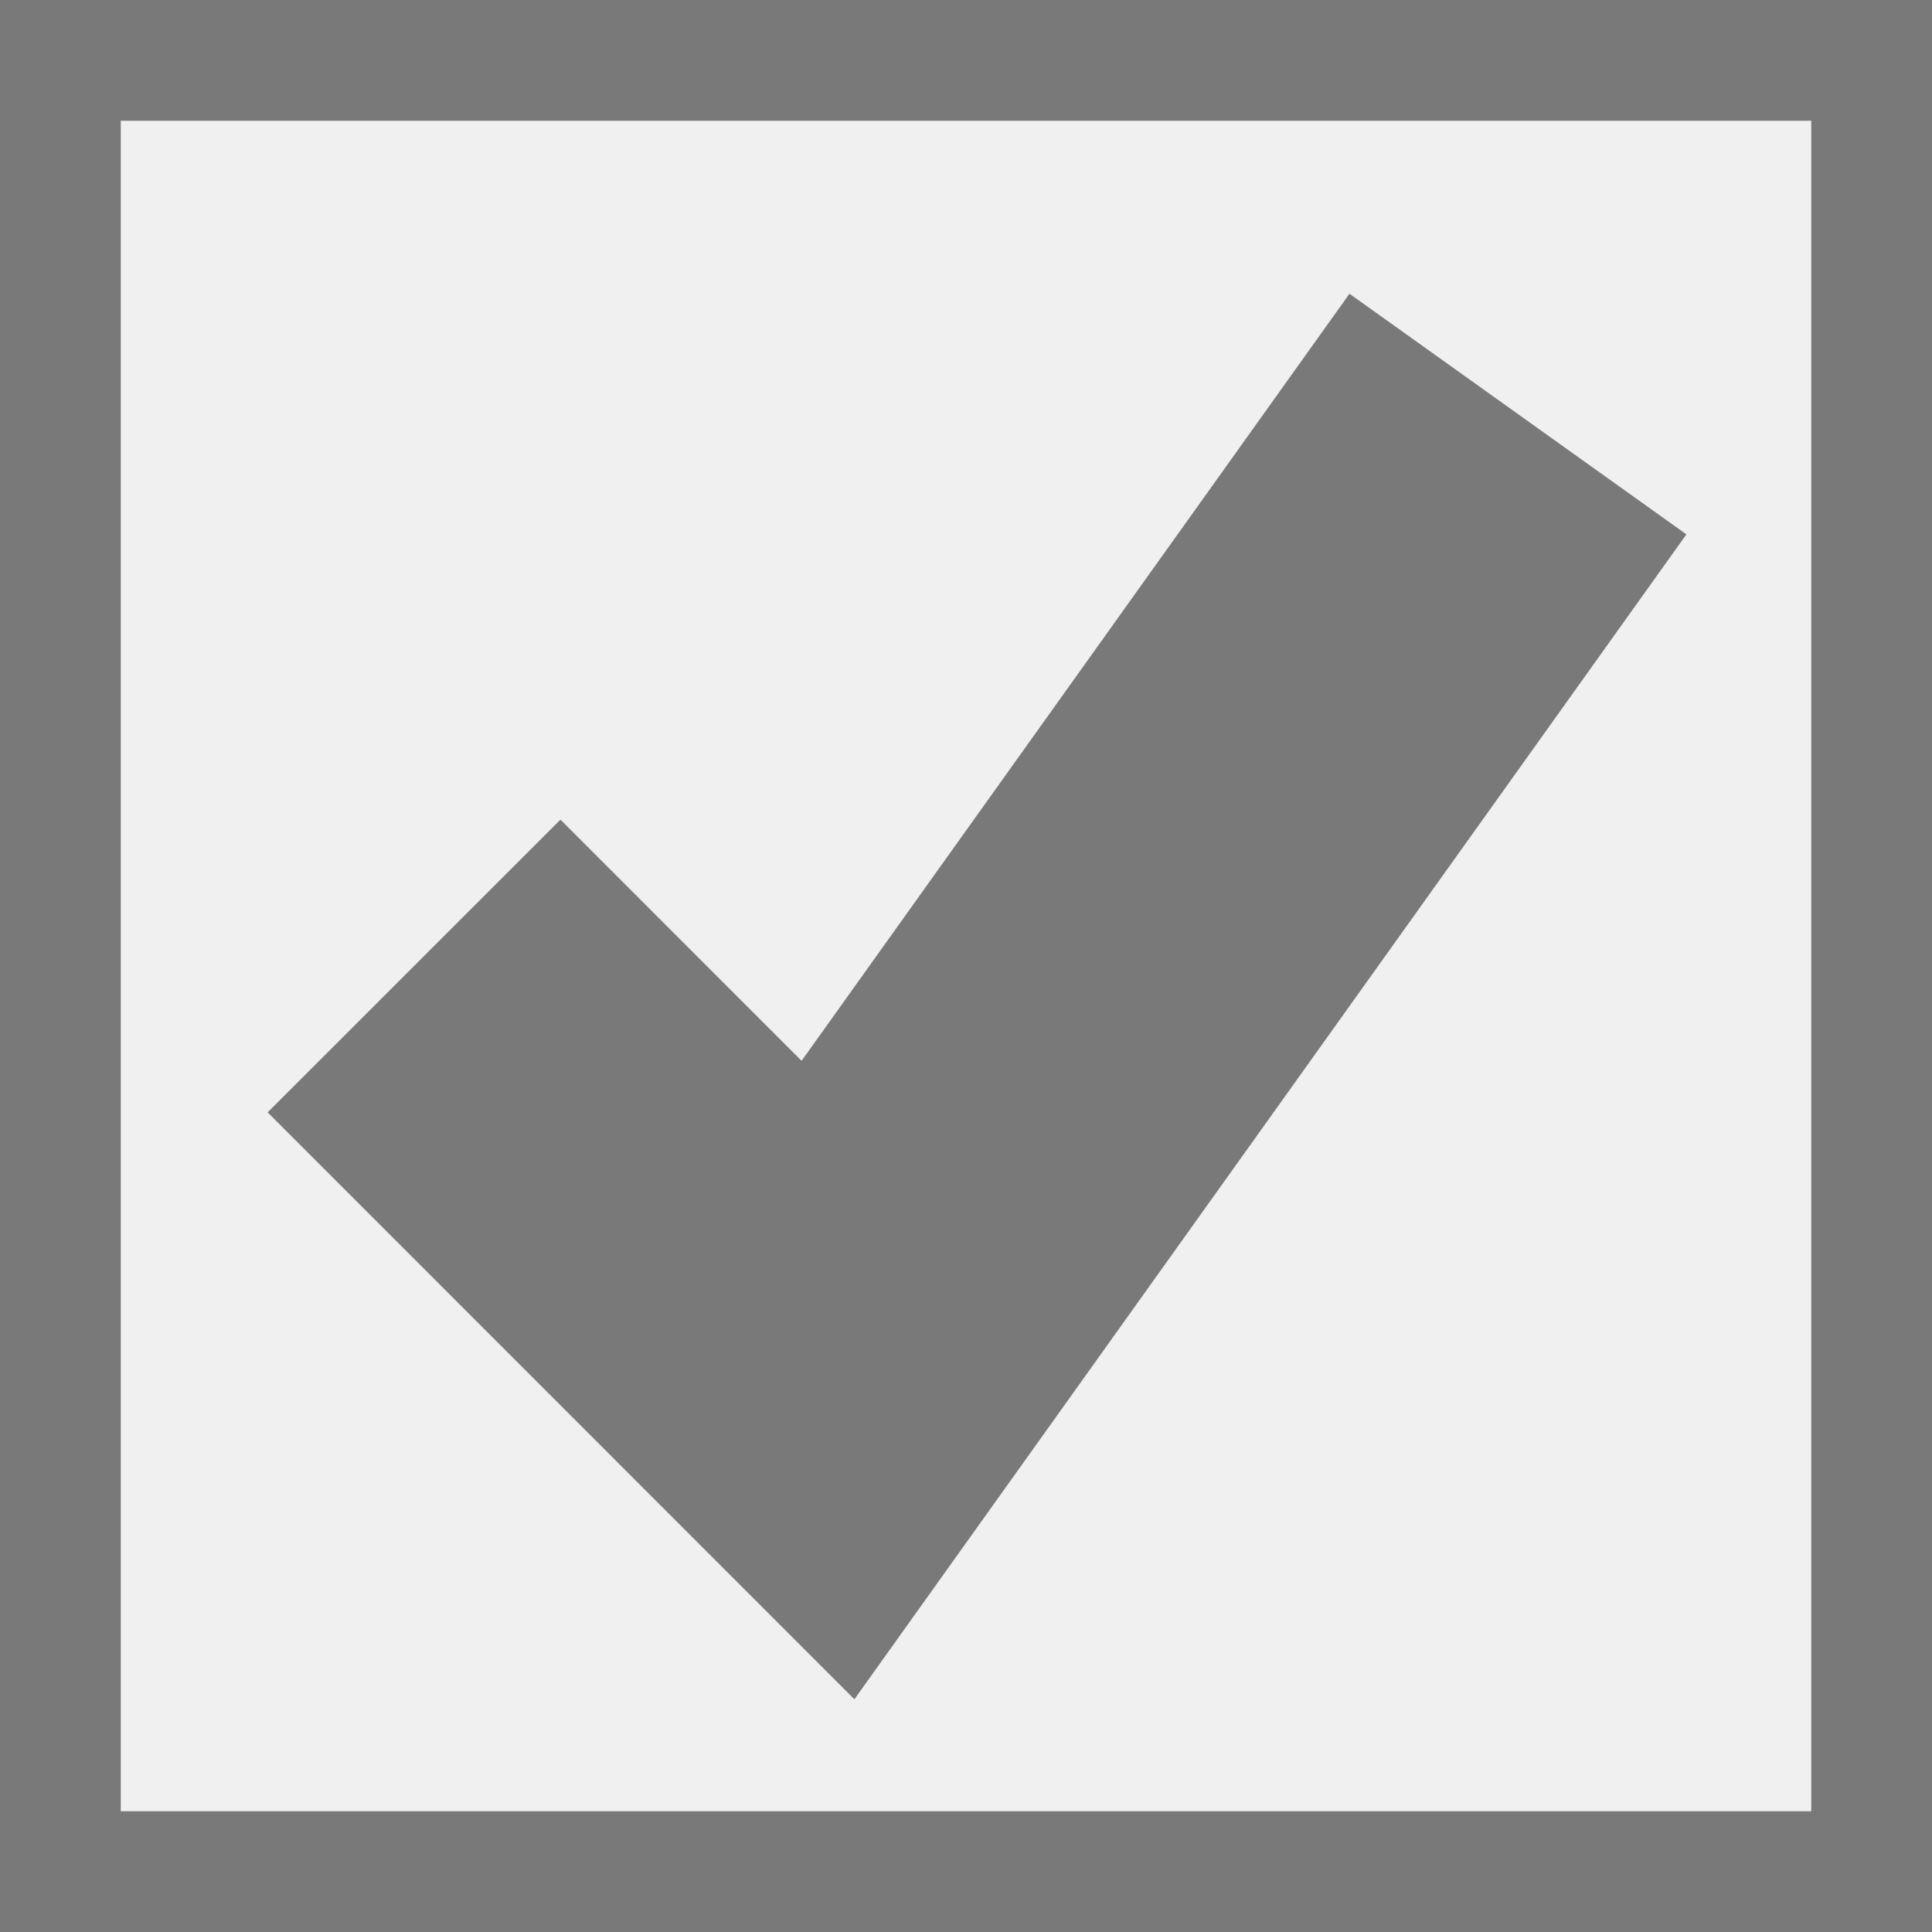
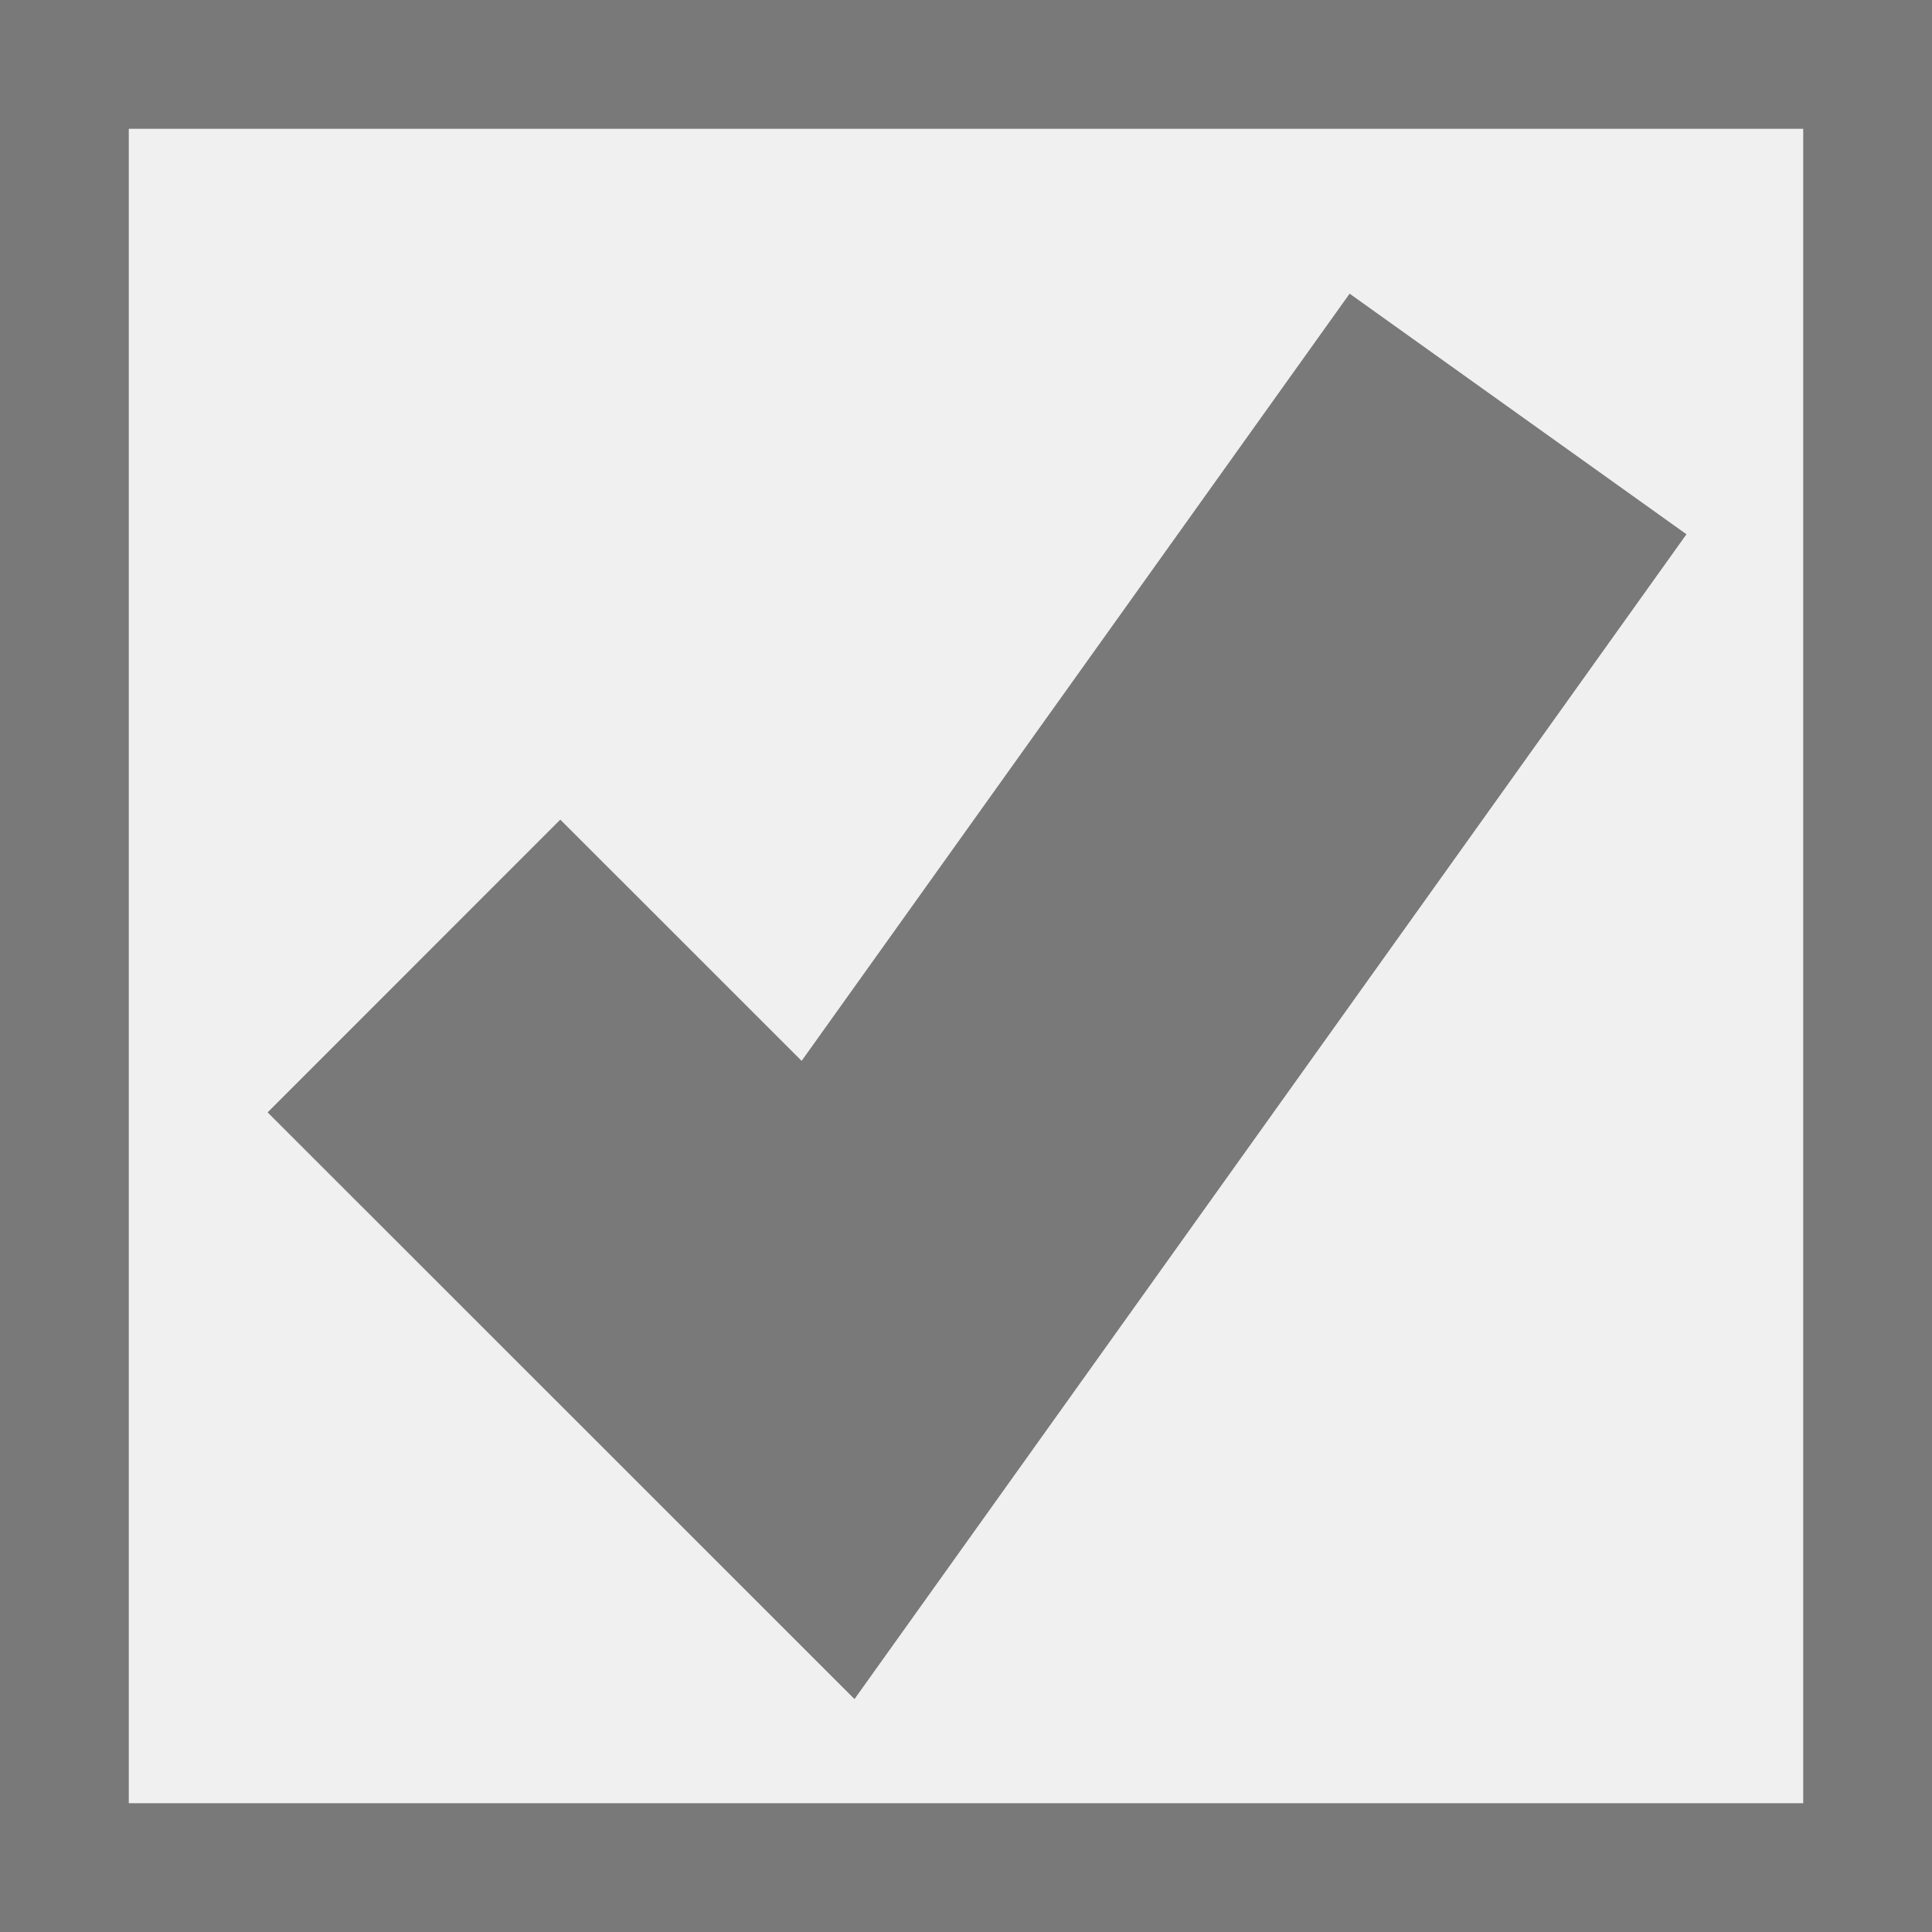
- <svg xmlns="http://www.w3.org/2000/svg" version="1.1" width="16px" height="16px" viewBox="995 516  16 16">
-   <path d="M 995.5 516.5  L 1010.5 516.5  L 1010.5 531.5  L 995.5 531.5  L 995.5 516.5  Z " fill-rule="nonzero" fill="#f0f0f0" stroke="none" />
-   <path d="M 995.5 516.5  L 1010.5 516.5  L 1010.5 531.5  L 995.5 531.5  L 995.5 516.5  Z " stroke-width="1" stroke="#797979" fill="none" />
-   <path d="M 998.429 524  L 1001.857 527.429  L 1007.571 519.429  " stroke-width="3.429" stroke="#797979" fill="none" />
+ <svg xmlns="http://www.w3.org/2000/svg" version="1.1" width="15px" height="15px" viewBox="1600 343.5  15 15">
+   <path d="M 1600.5 344  L 1614.5 344  L 1614.5 358  L 1600.5 358  L 1600.5 344  Z " fill-rule="nonzero" fill="#f0f0f0" stroke="none" />
+   <path d="M 1600.5 344  L 1614.5 344  L 1614.5 358  L 1600.5 358  L 1600.5 344  Z " stroke-width="1" stroke="#797979" fill="none" />
+   <path d="M 1603.214 351  L 1606.429 354.214  L 1611.786 346.714  " stroke-width="3.214" stroke="#797979" fill="none" />
</svg>
